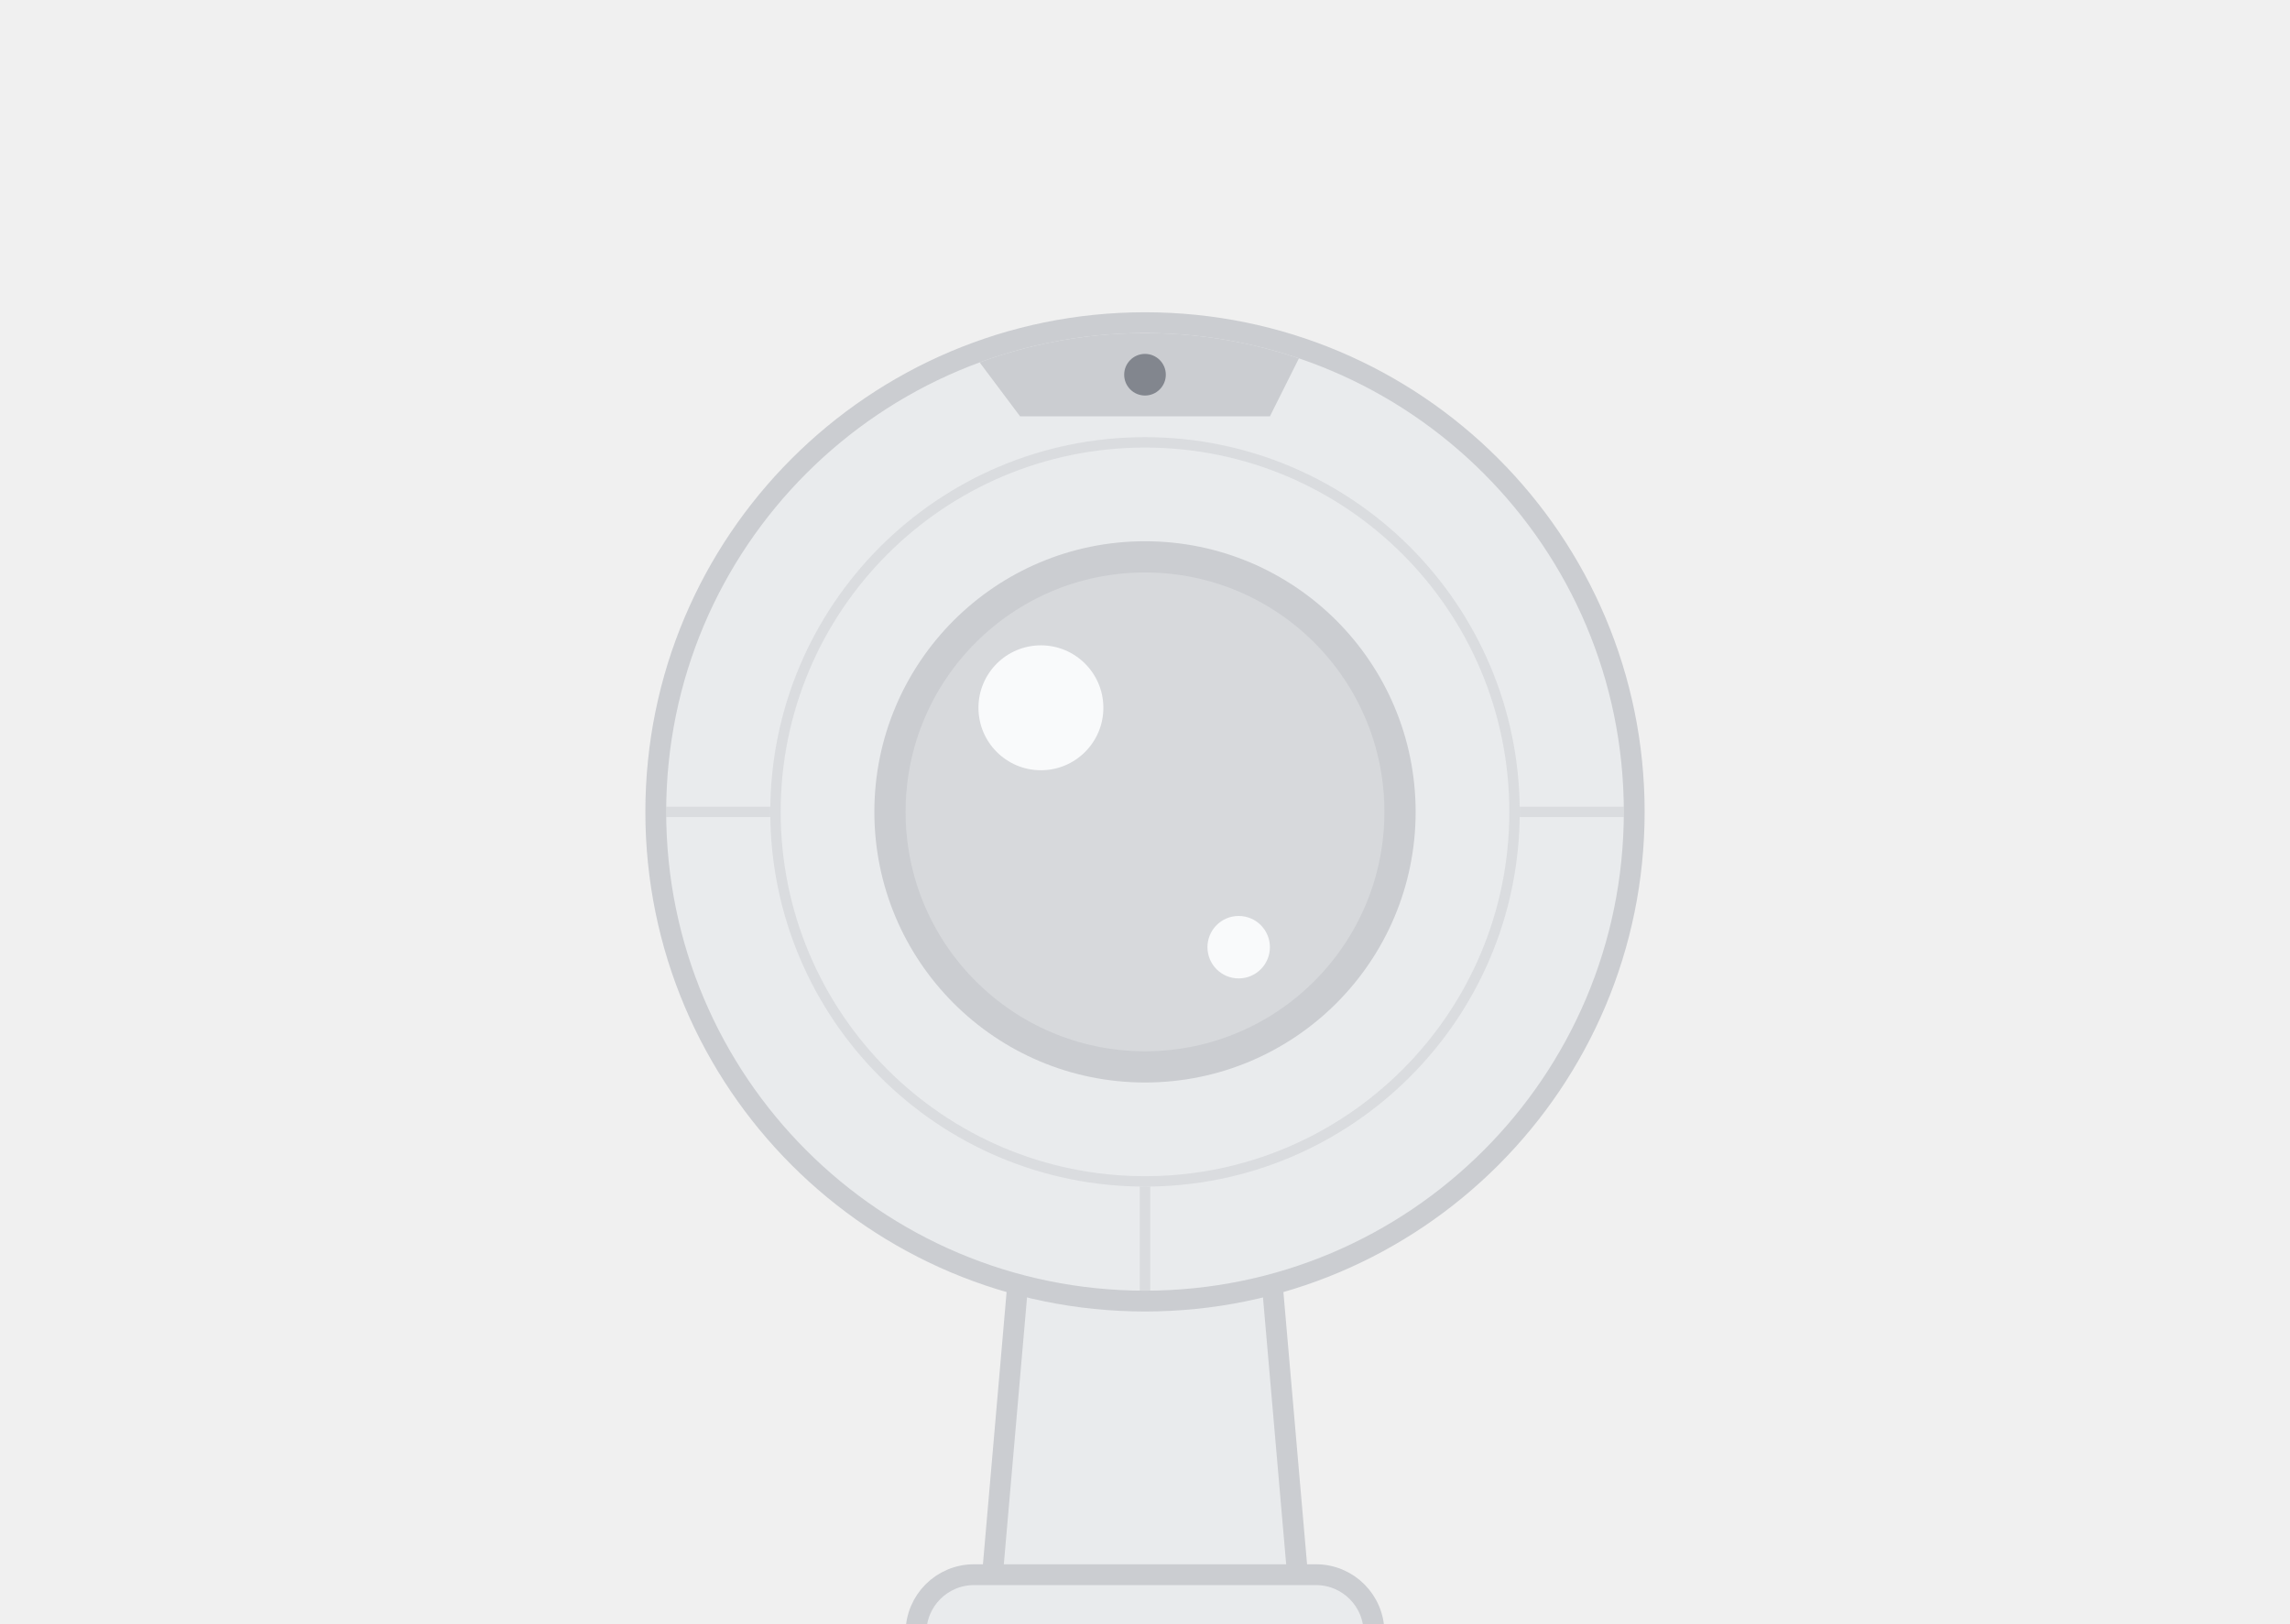
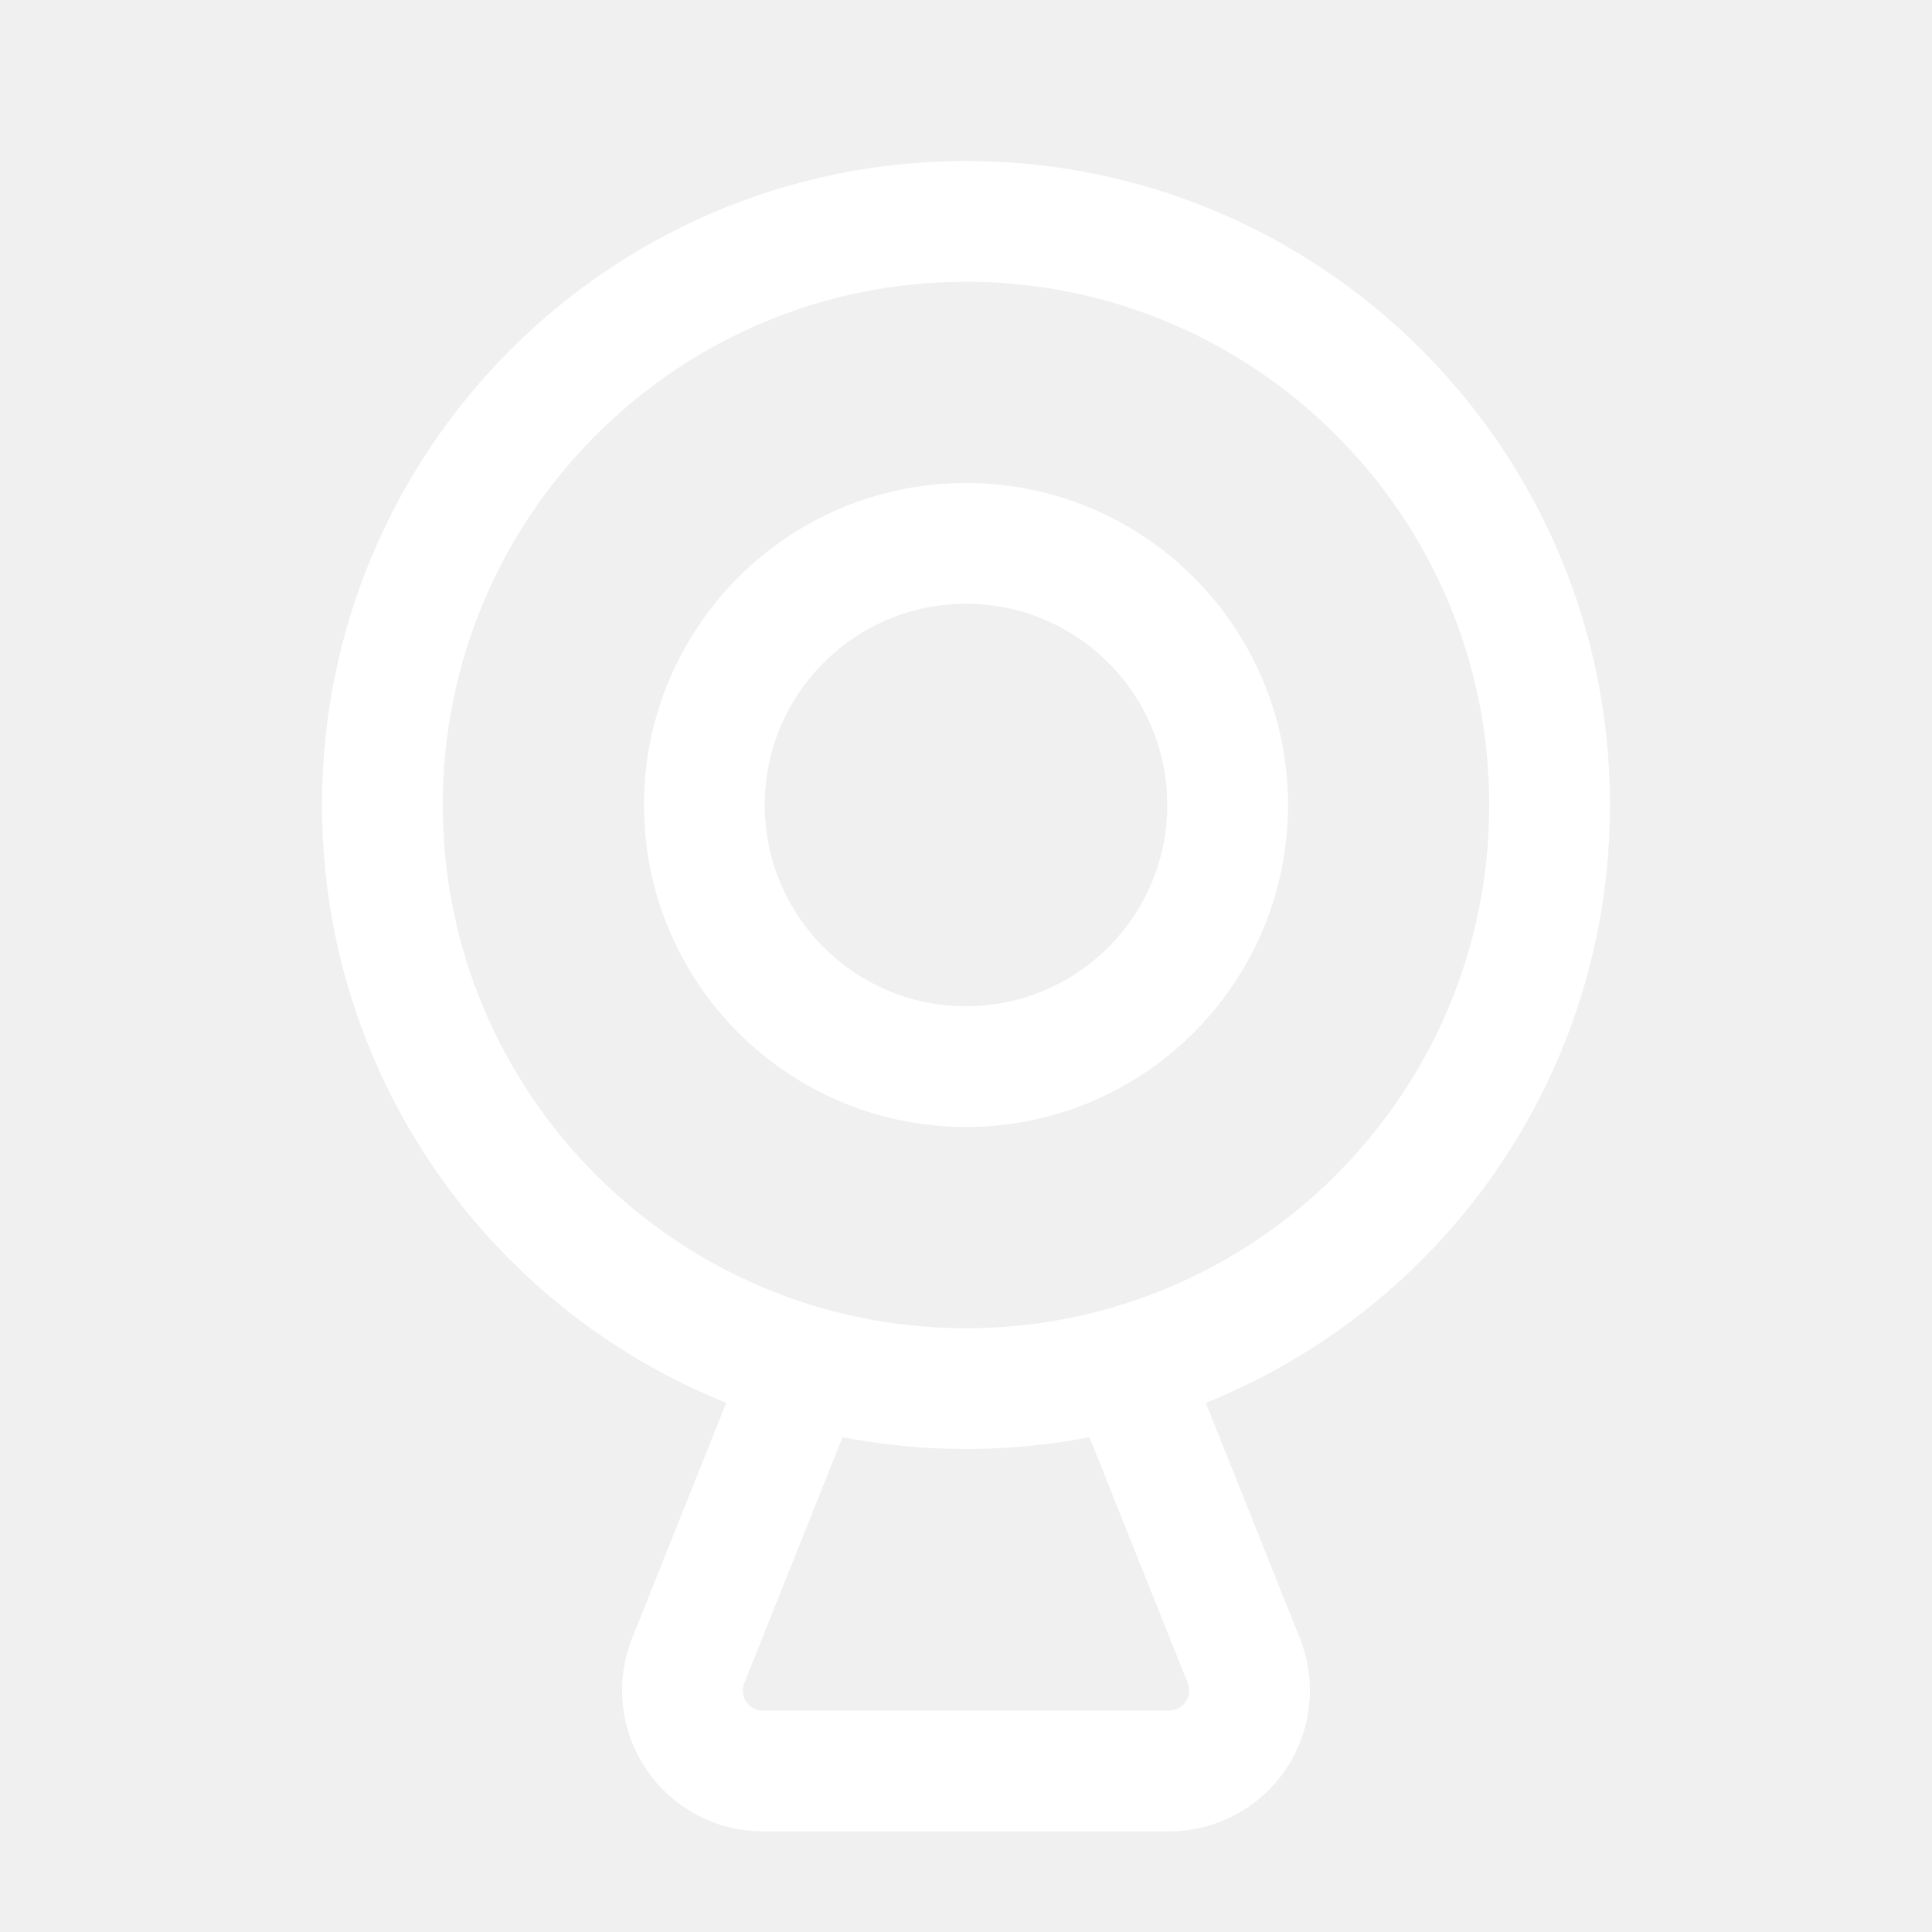
- <svg xmlns="http://www.w3.org/2000/svg" width="110" height="78" viewBox="0 0 110 78" fill="none">
-   <path d="m47.44 78.33 1.804-20.759h11.512L62.56 78.33a1.143 1.143 0 0 1-1.139 1.241H48.578c-.67 0-1.197-.574-1.139-1.241Z" fill="#E9EBED" stroke="#CBCDD1" />
-   <rect x="44" y="75.643" width="22" height="5.571" rx="2.786" fill="#E9EBED" stroke="#CBCDD1" />
-   <circle cx="55" cy="39" r="23.5" fill="#E9EBED" stroke="#CBCDD1" />
-   <mask id="a" style="mask-type:alpha" maskUnits="userSpaceOnUse" x="32" y="16" width="46" height="46">
-     <circle cx="55" cy="39" r="22.5" fill="#CBCDD1" stroke="#CBCDD1" />
-   </mask>
-   <g mask="url(#a)">
-     <path d="M46 16h17l-2 4H49l-3-4Z" fill="#CBCDD1" />
-   </g>
-   <circle opacity=".5" cx="55" cy="39" r="17.75" stroke="#CBCDD1" stroke-width=".5" />
-   <circle cx="55" cy="39" r="12.25" fill="#CBCDD1" fill-opacity=".6" stroke="#CBCDD1" stroke-width="1.5" />
-   <path opacity=".5" d="M37 39h-5m23 18v5m18-23h5" stroke="#CBCDD1" stroke-width=".5" />
-   <circle cx="59.5" cy="45.5" r="1.5" fill="#F9FAFB" />
-   <circle cx="50" cy="34" r="3" fill="#F9FAFB" />
-   <circle cx="55" cy="18" r="1" fill="#82868E" />
+ <svg xmlns="http://www.w3.org/2000/svg" width="24" height="24" viewBox="0 0 24 24" fill="none">
+   <path d="m10 17-1.451 3.629A1 1 0 0 0 9.477 22h5.046a1 1 0 0 0 .928-1.371L14 17" stroke="#fff" stroke-width="1.5" />
+   <circle cx="12" cy="10" r="7.25" stroke="#fff" stroke-width="1.5" />
+   <circle cx="12" cy="10" r="3.25" stroke="#fff" stroke-width="1.5" />
</svg>
